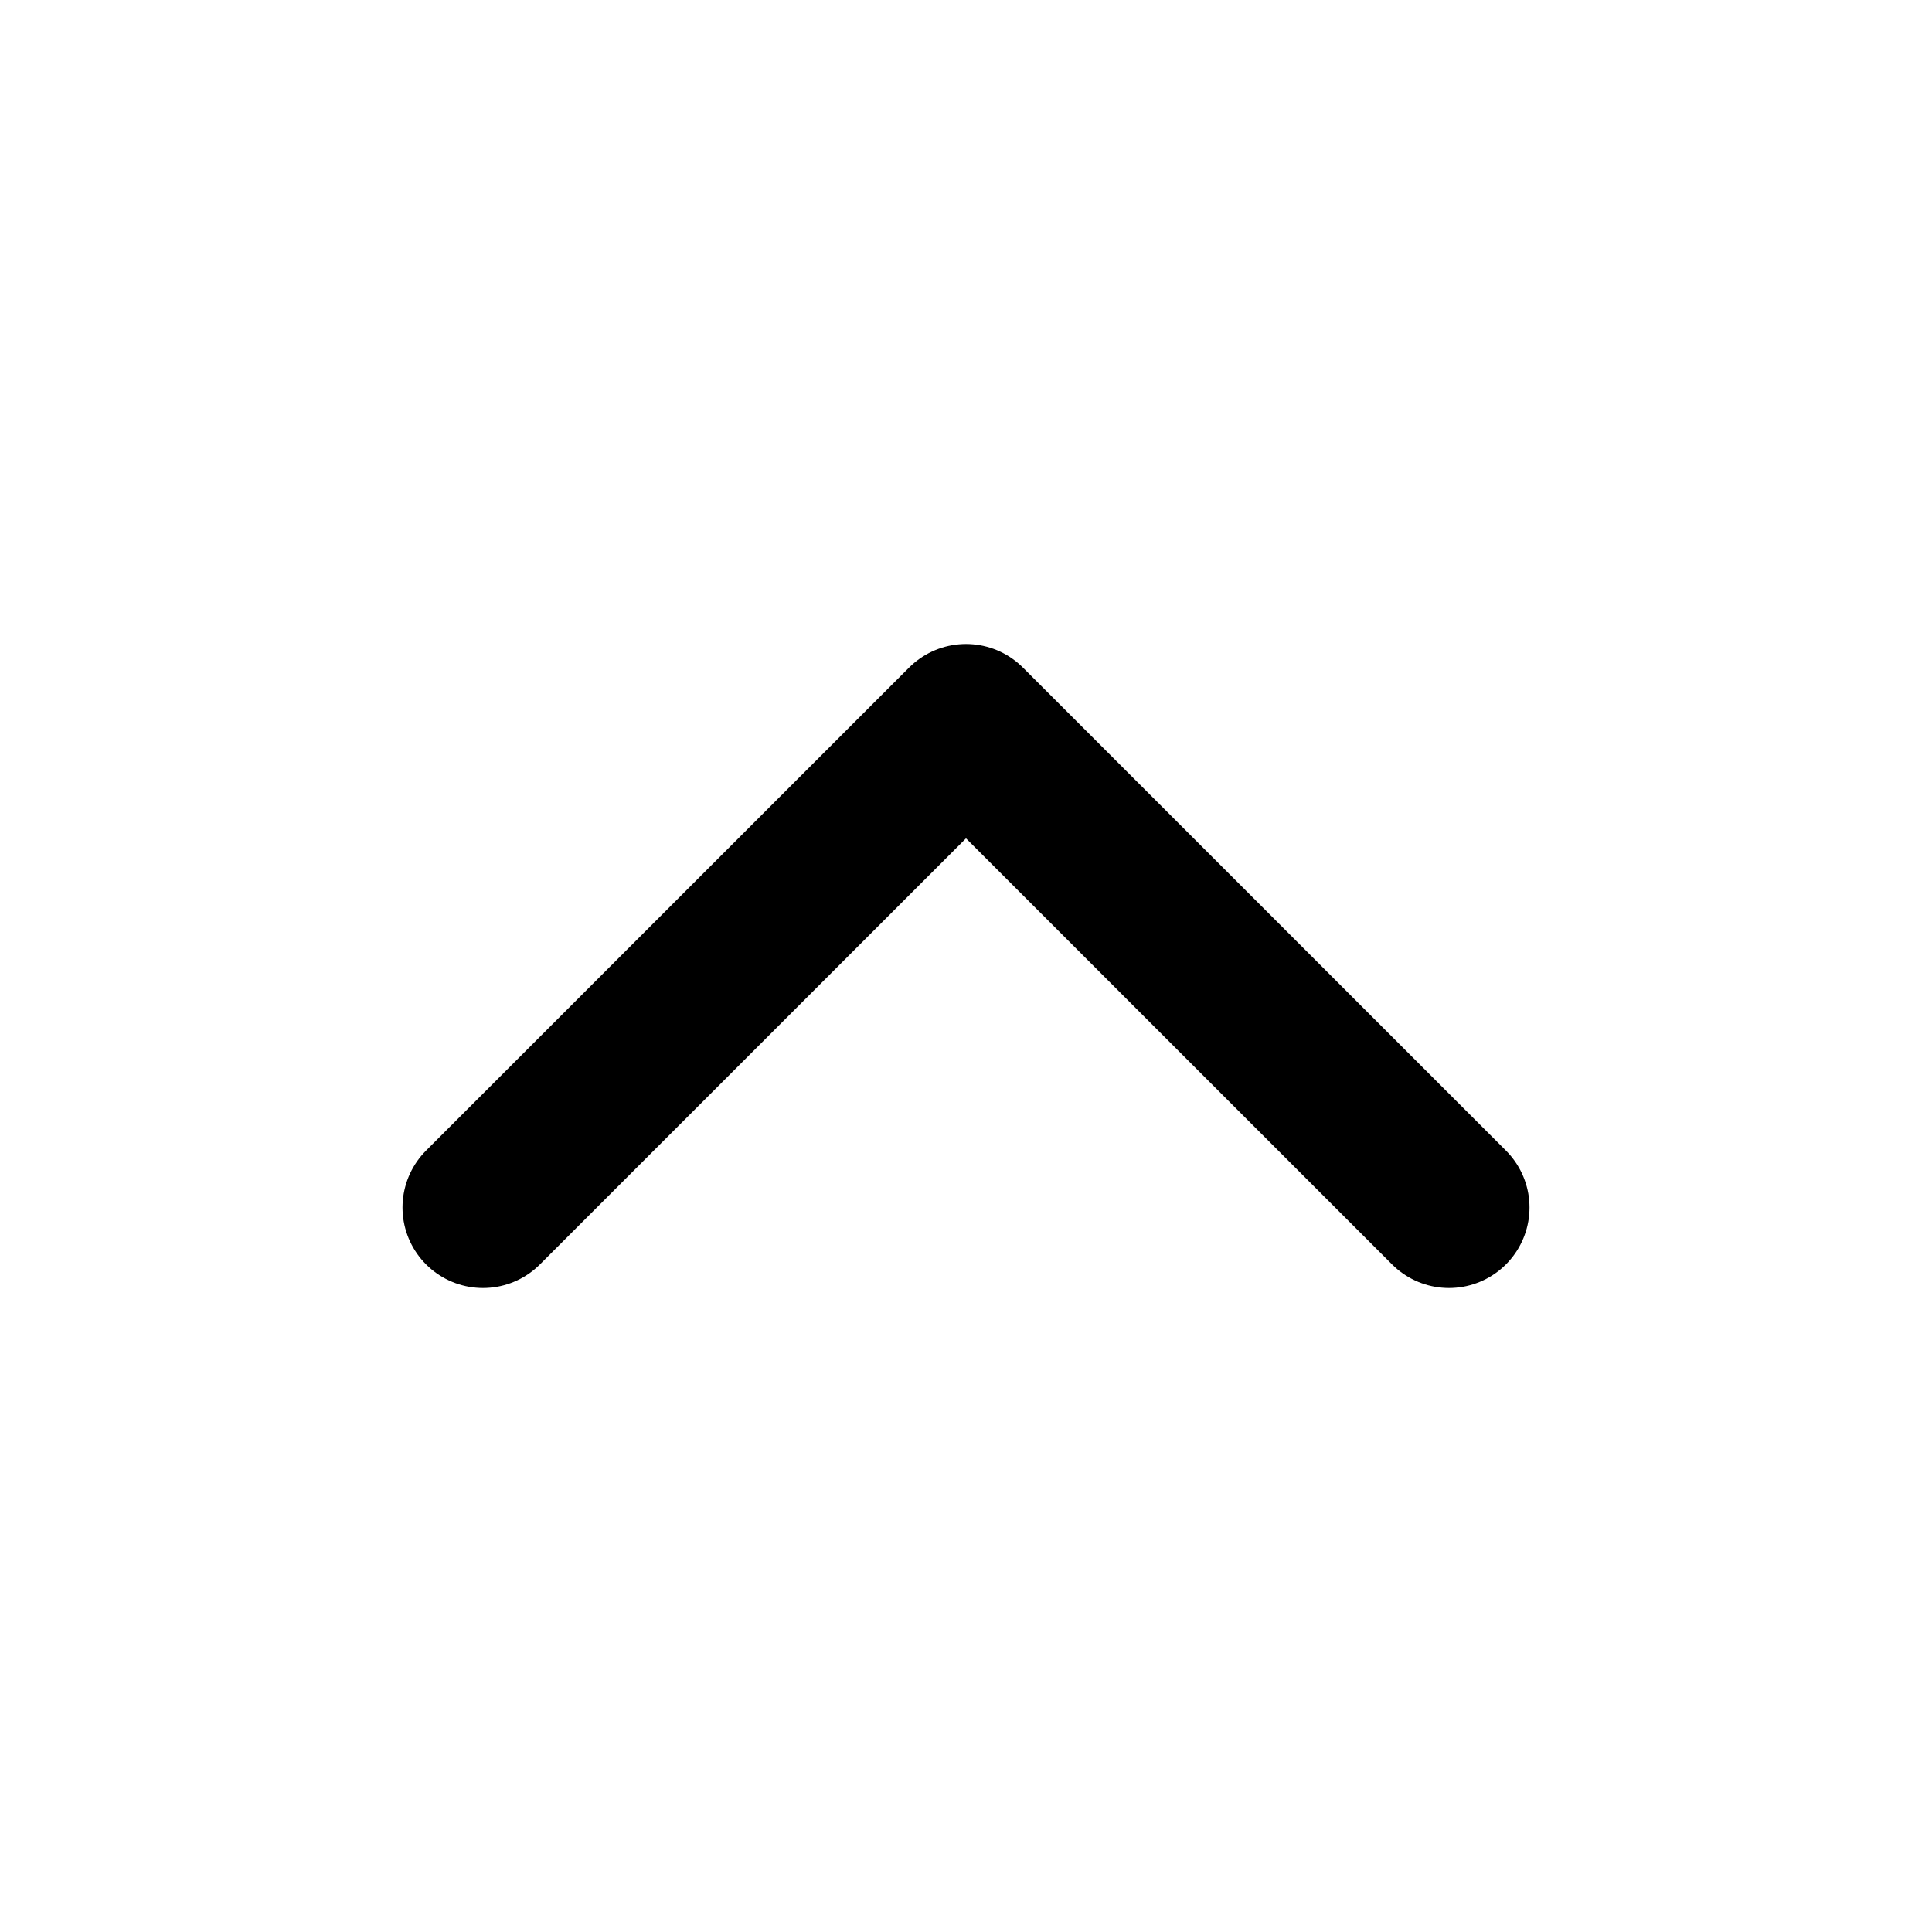
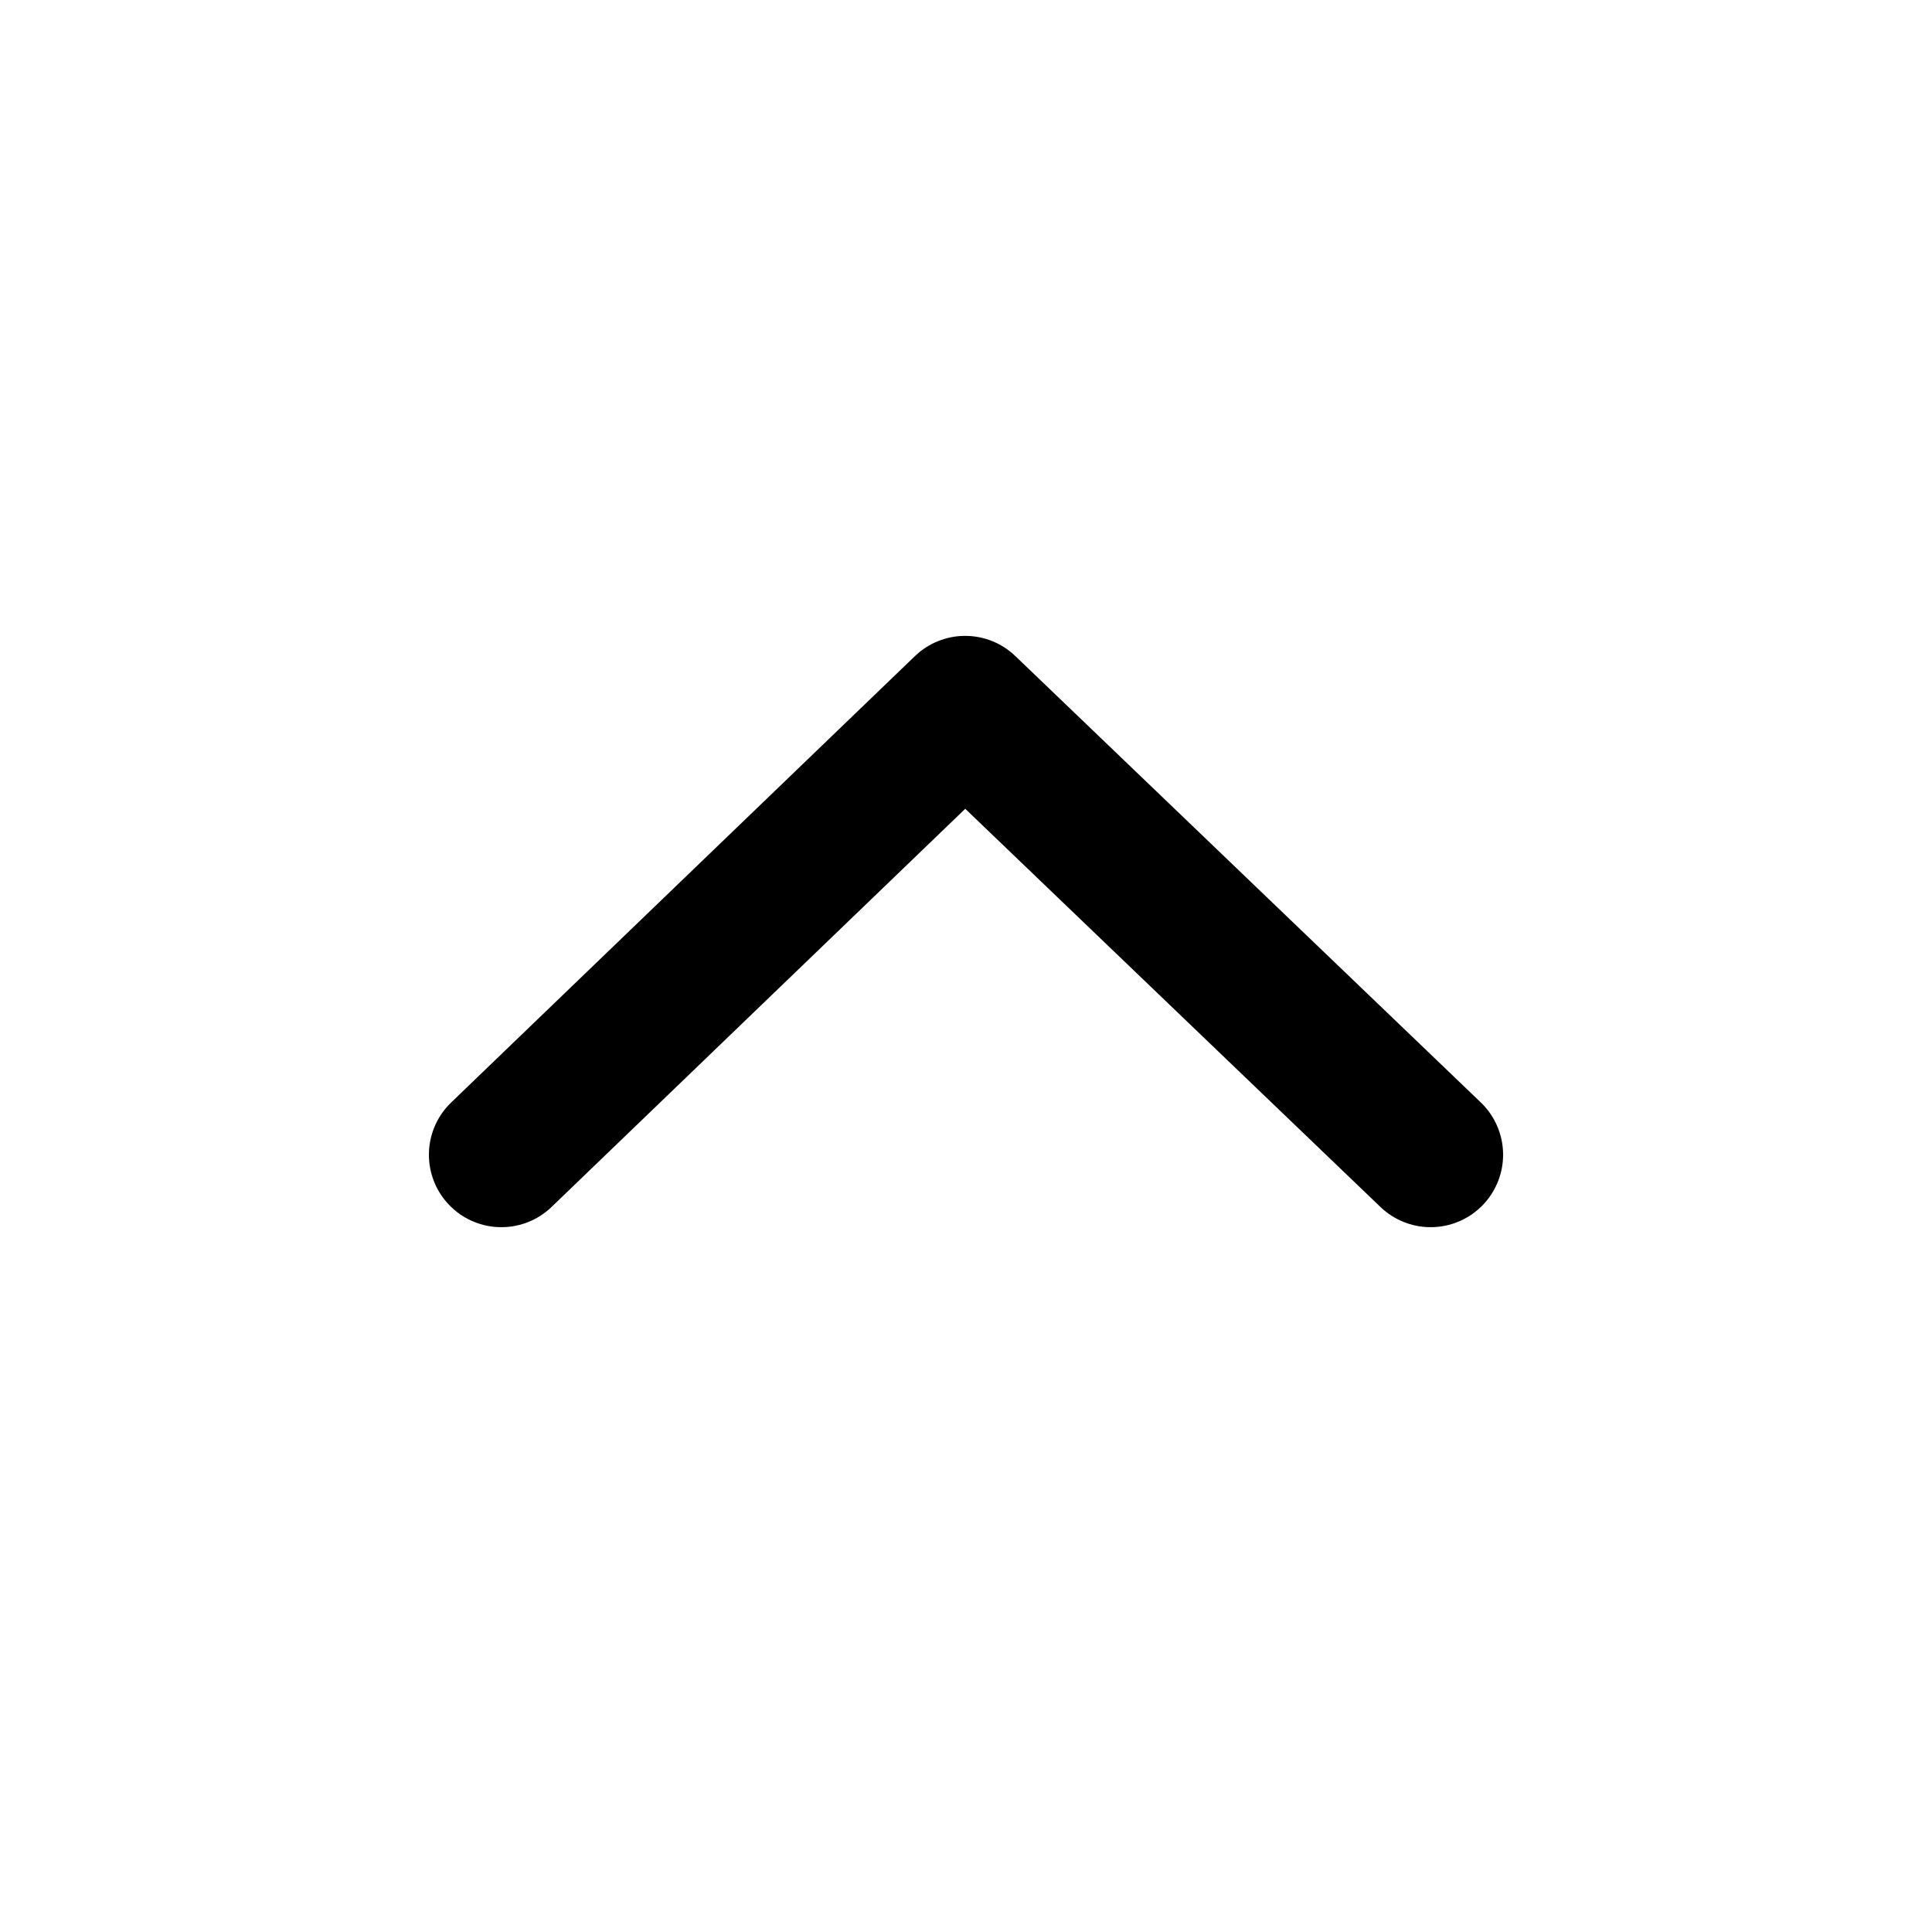
- <svg xmlns="http://www.w3.org/2000/svg" class="lucide lucide-chevron-up" width="24" height="24" viewBox="0 0 24 24" fill="none" stroke="currentColor" stroke-width="2" stroke-linecap="round" stroke-linejoin="round">
-   <path d="m18 15-6-6-6 6" />
+ <svg xmlns="http://www.w3.org/2000/svg" width="16" height="16" viewBox="0 0 16 16" fill="none">
+   <path d="M4.152 9.563L7.993 5.866L11.848 9.563" stroke="black" stroke-width="1.2" stroke-linecap="round" stroke-linejoin="round" />
</svg>
